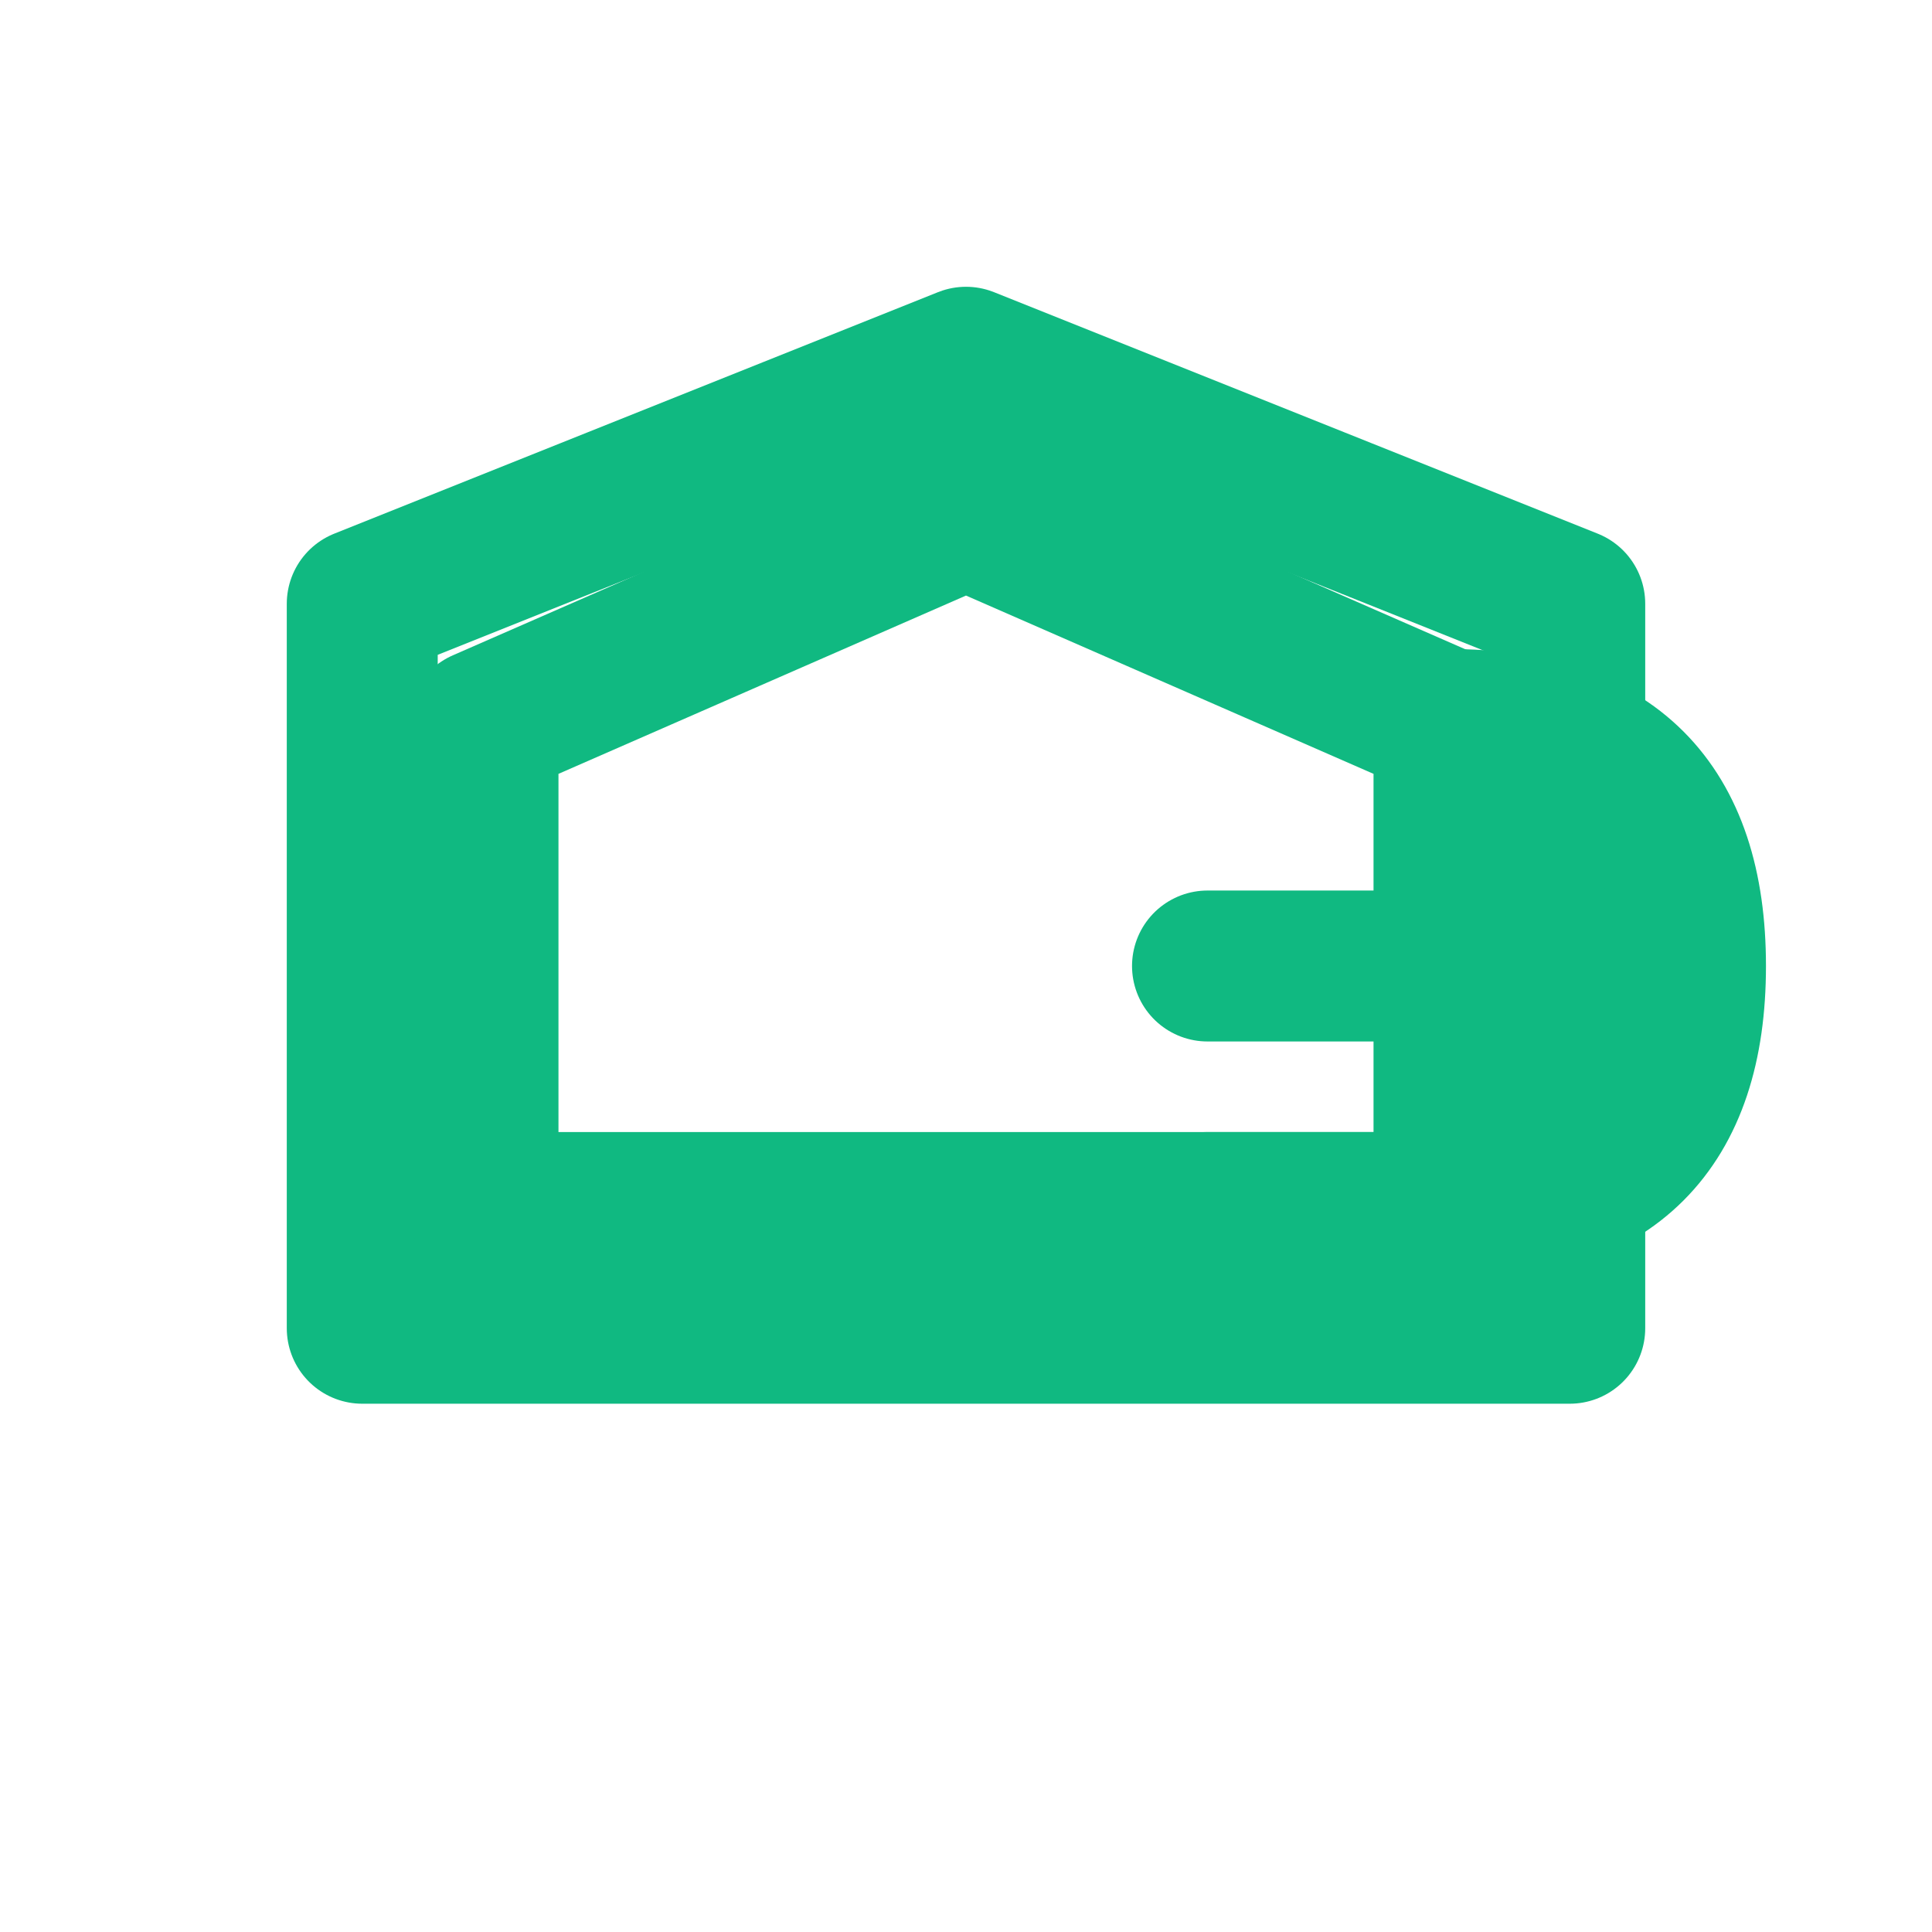
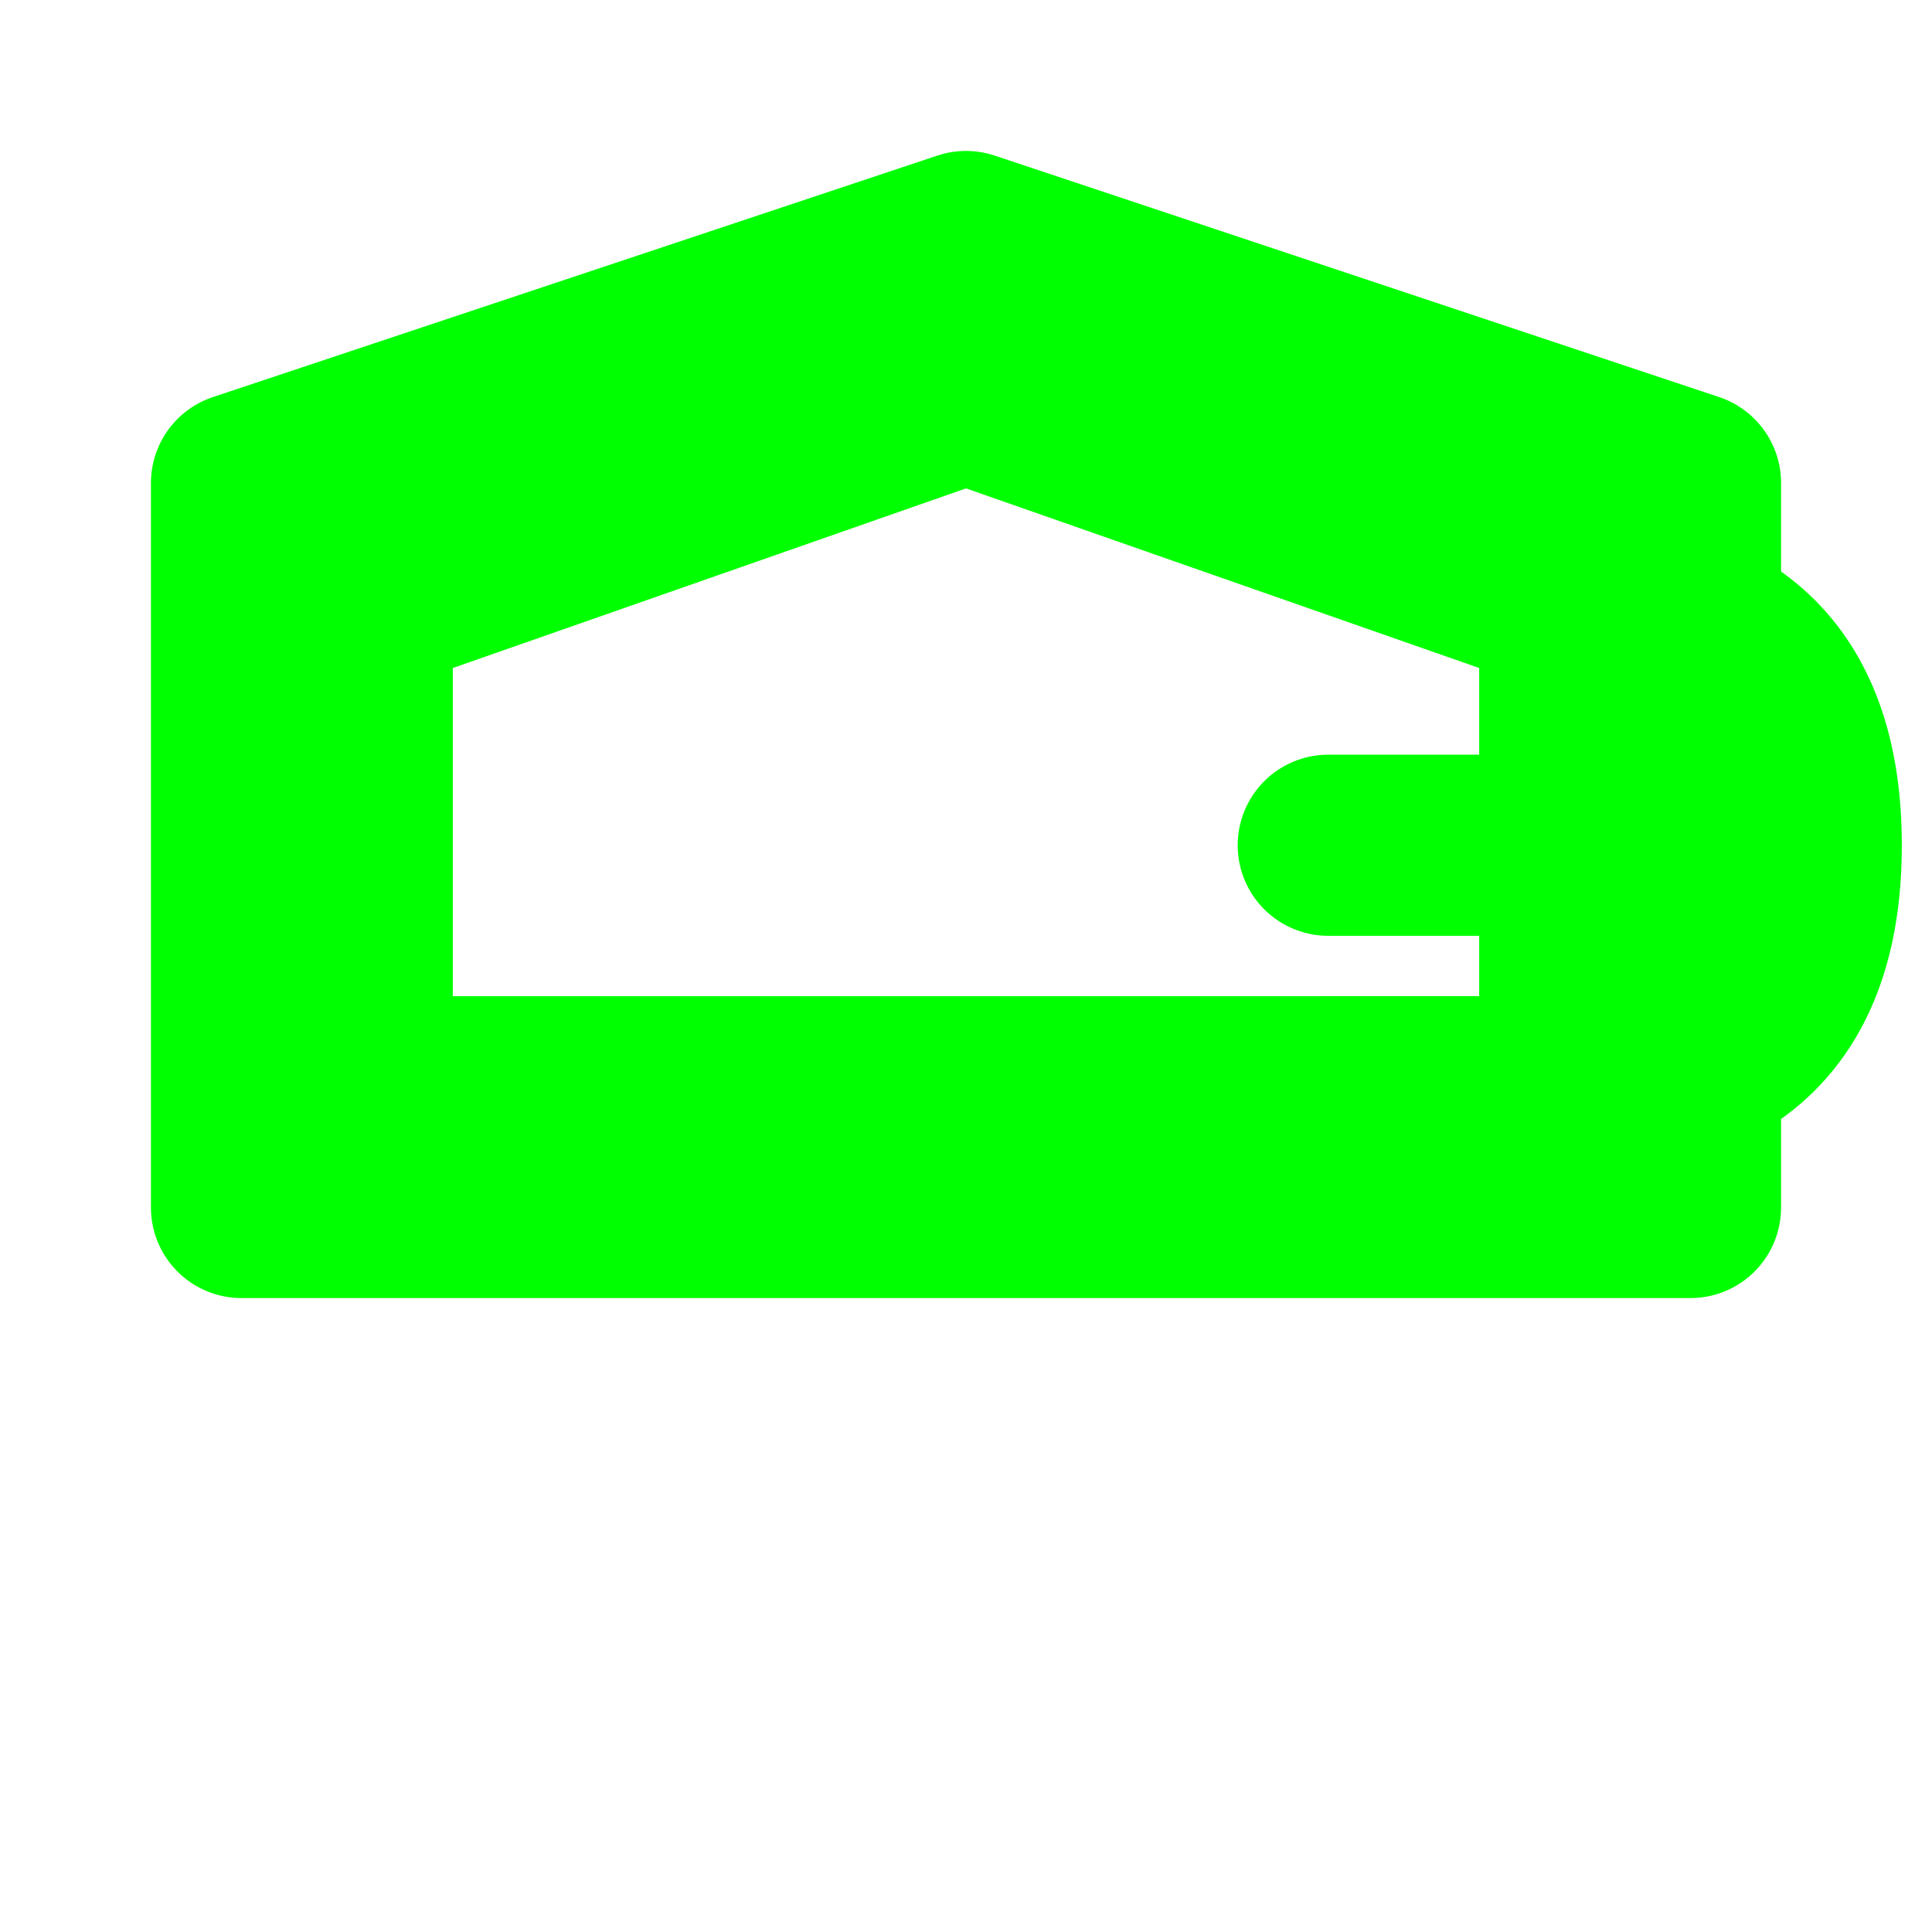
<svg xmlns="http://www.w3.org/2000/svg" width="32" height="32" viewBox="0 0 32 32" fill="none">
  <defs>
    <style>
-       .logo-path { fill: none; stroke: #10B981; stroke-width: 2.5; stroke-linecap: round; stroke-linejoin: round; }
+       .logo-path { fill: none; stroke: #00FF00; stroke-width: 3; stroke-linecap: round; stroke-linejoin: round; }
    </style>
  </defs>
-   <path class="logo-path" d="M6 10 L16 6 L26 10 L26 22 L6 22 Z" />
-   <path class="logo-path" d="M8 12 L16 8.5 L24 12 L24 20 L8 20 Z" />
-   <path class="logo-path" d="M24 12 Q28 12 28 16 Q28 20 24 20 L20 20" />
-   <path class="logo-path" d="M20 16 L24 16" />
+   <path class="logo-path" d="M4 8 L16 4 L28 8 L28 20 L4 20 Z" />
+   <path class="logo-path" d="M6 10 L16 6.5 L26 10 L26 18 L6 18 Z" />
+   <path class="logo-path" d="M26 10 Q30 10 30 14 Q30 18 26 18 L22 18" />
+   <path class="logo-path" d="M22 14 L26 14" />
</svg>
